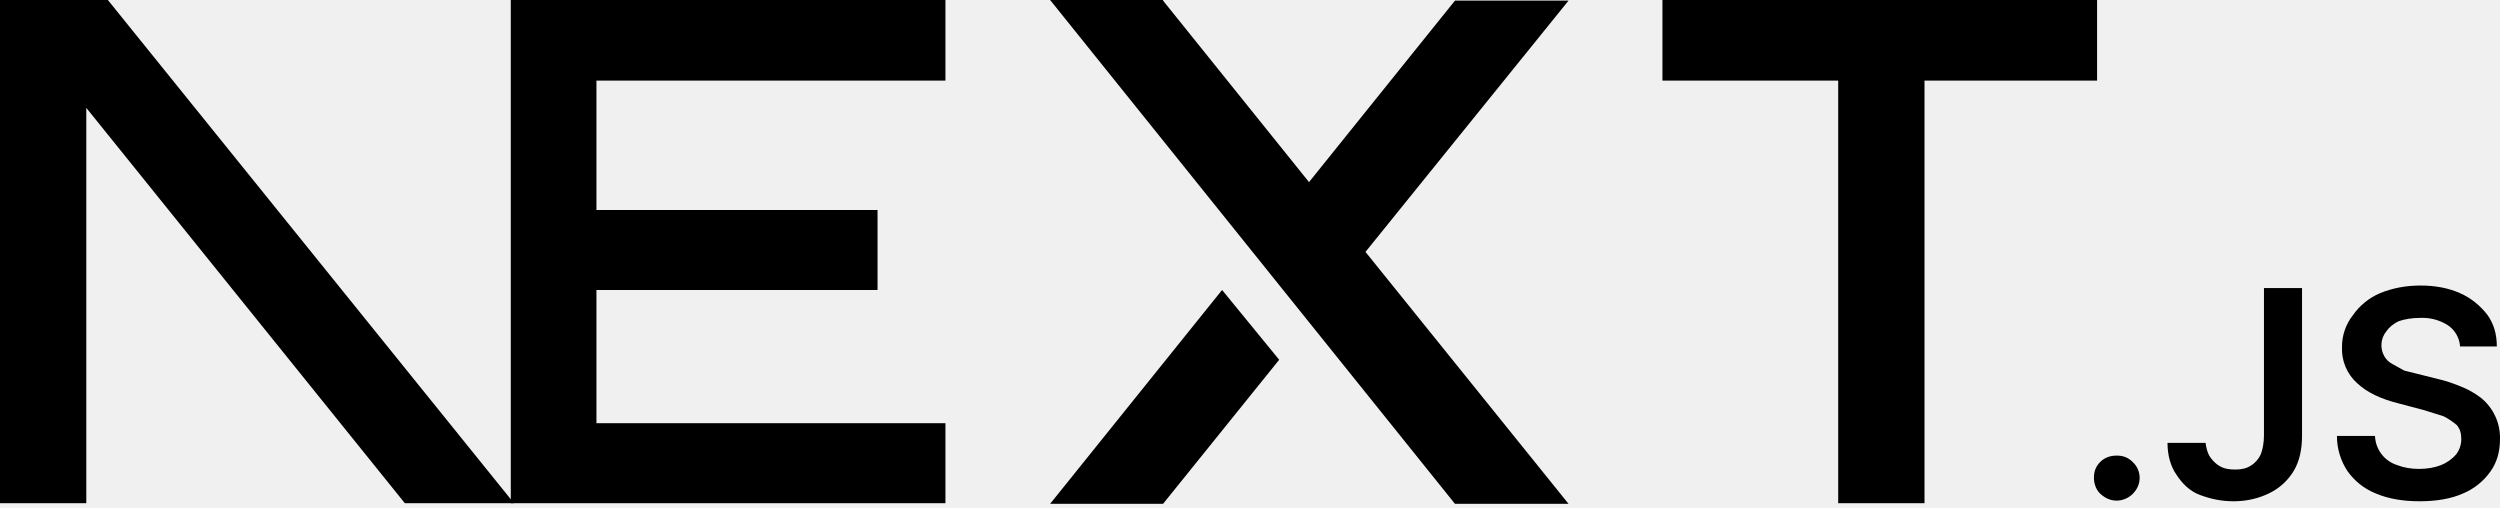
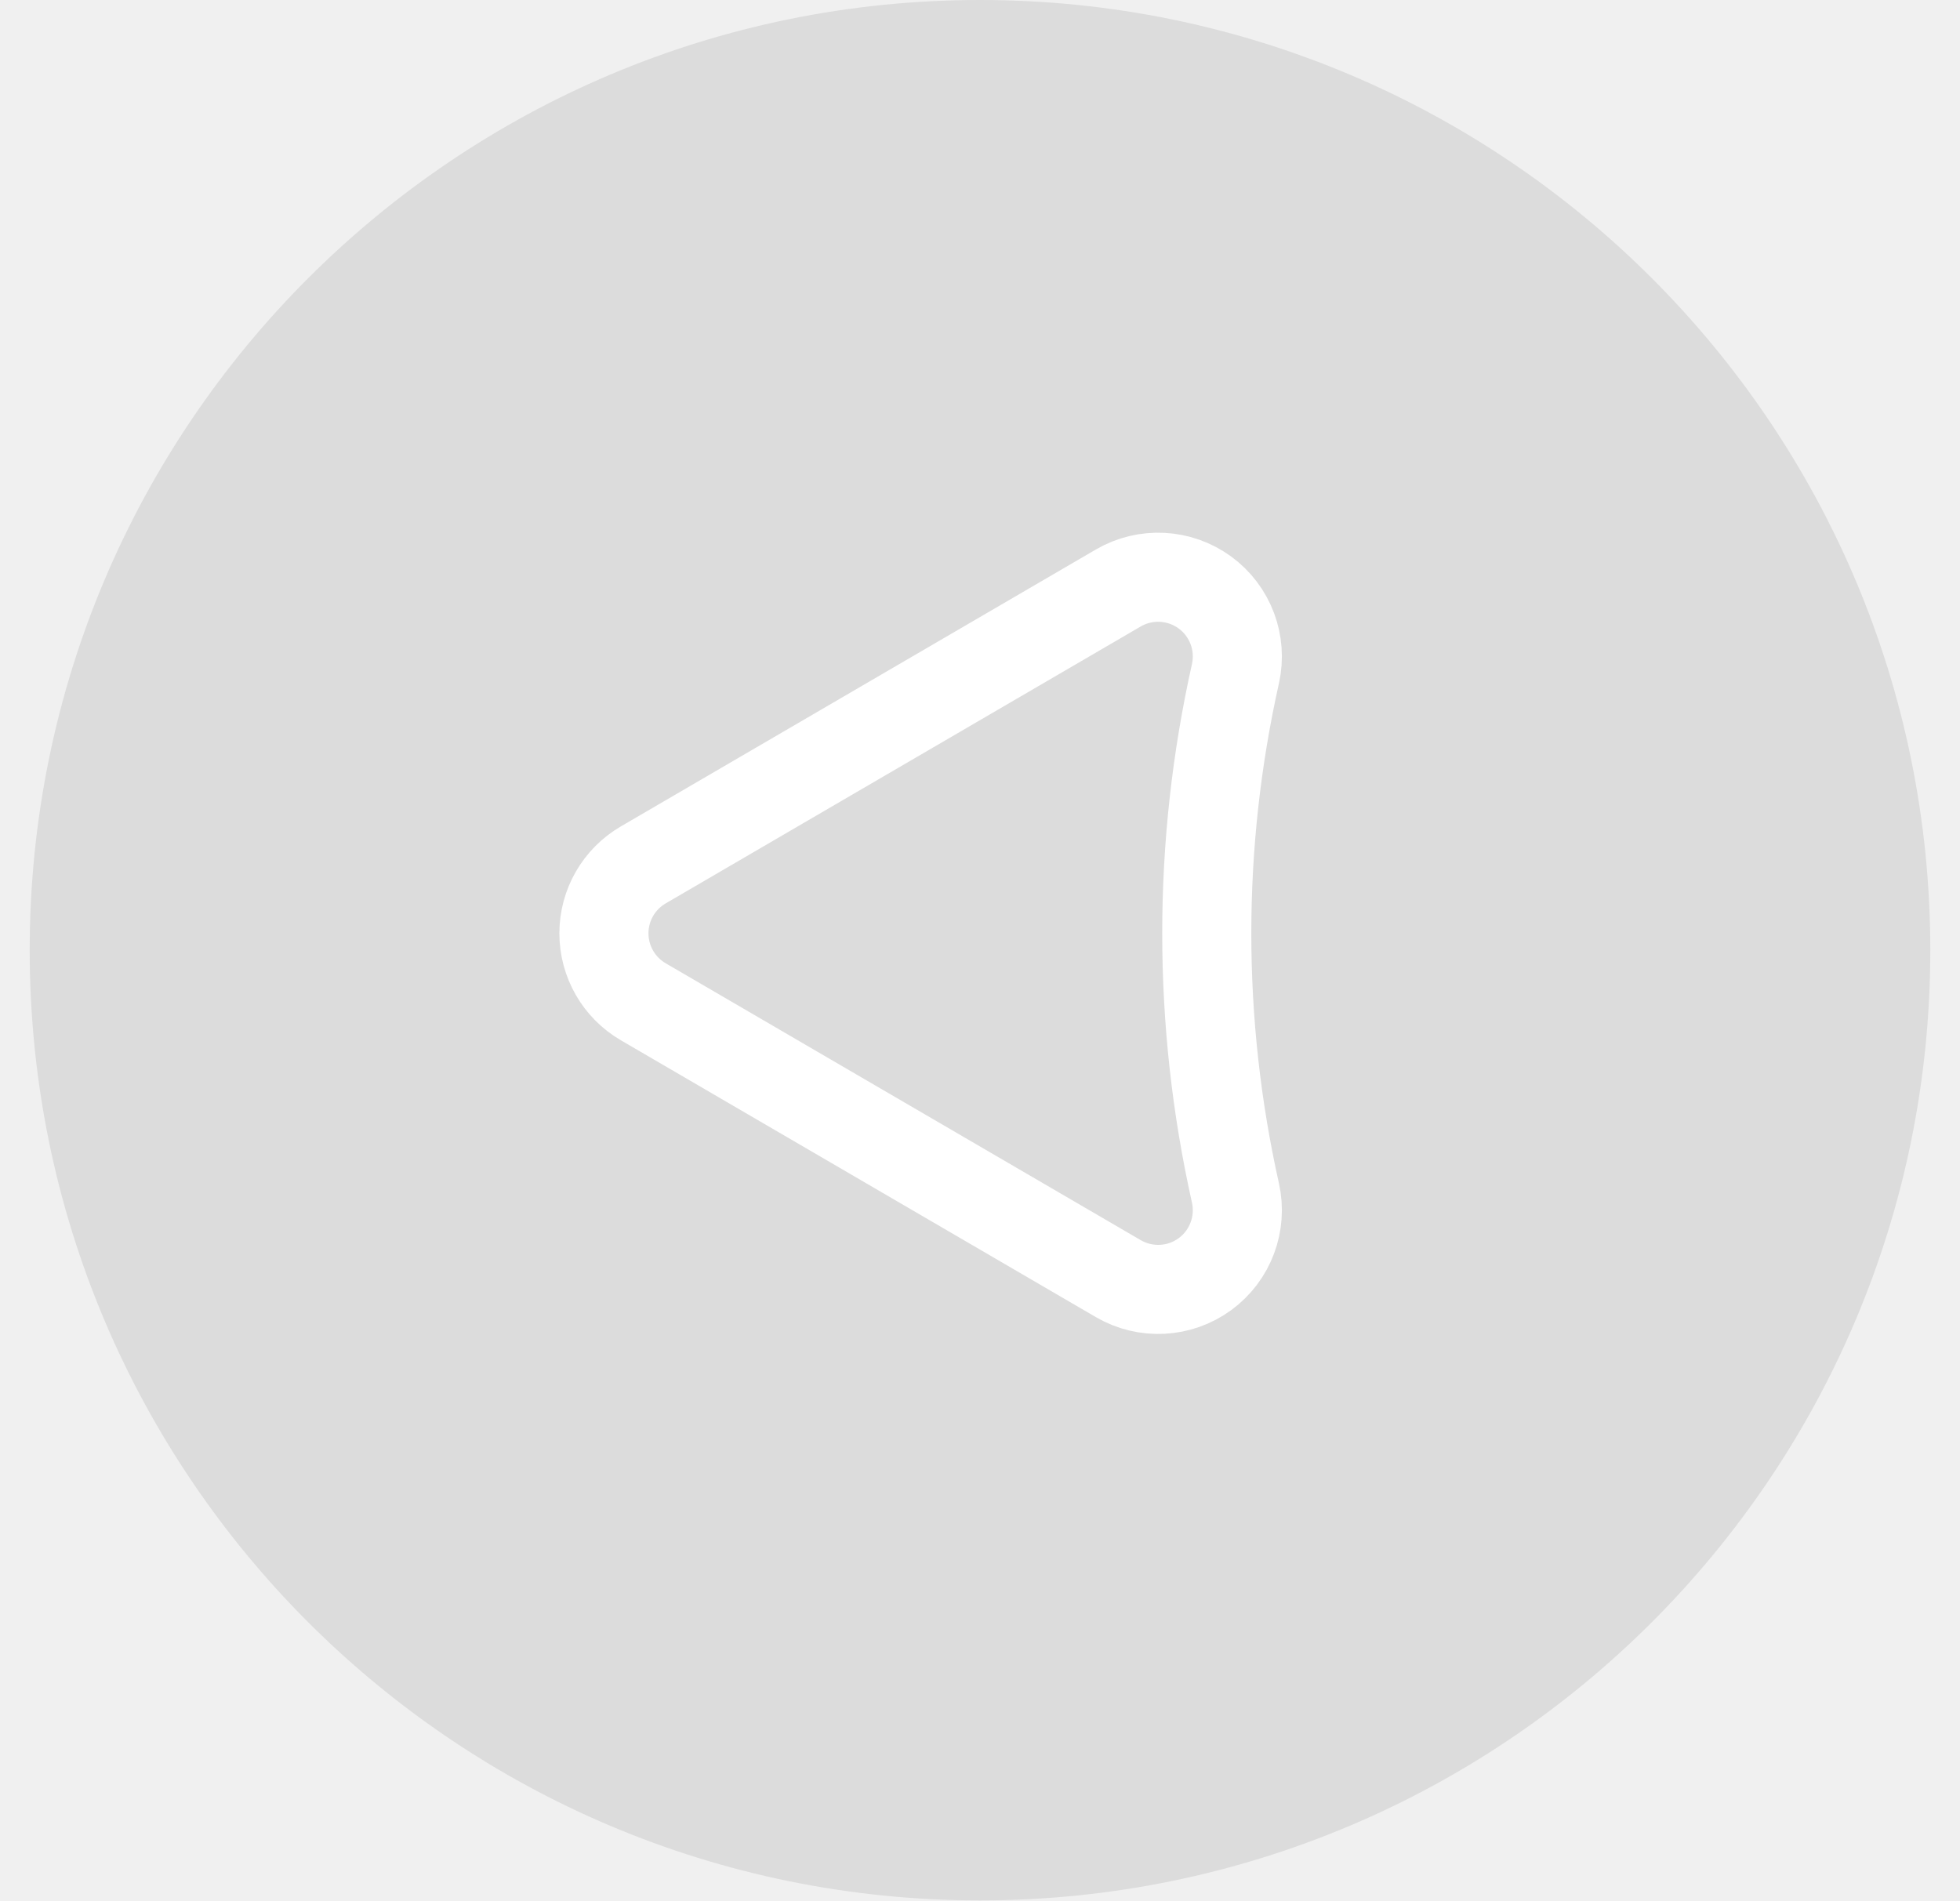
- <svg xmlns="http://www.w3.org/2000/svg" fill="none" viewBox="0 0 394 80">
-   <path fill="#000" d="M262 0h68.5v12.7h-27.2v66.6h-13.6V12.7H262V0ZM149 0v12.7H94v20.4h44.3v12.6H94v21h55v12.6H80.5V0h68.7zm34.3 0h-17.8l63.8 79.4h17.9l-32-39.7 32-39.6h-17.9l-23 28.6-23-28.6zm18.3 56.7-9-11-27.1 33.7h17.8l18.3-22.7z" />
-   <path fill="#000" d="M81 79.3 17 0H0v79.3h13.6V17l50.2 62.3H81Zm252.6-.4c-1 0-1.8-.4-2.5-1s-1.1-1.6-1.1-2.6.3-1.8 1-2.5 1.6-1 2.6-1 1.8.3 2.5 1a3.4 3.4 0 0 1 .6 4.3 3.7 3.7 0 0 1-3 1.8zm23.2-33.5h6v23.3c0 2.1-.4 4-1.3 5.5a9.1 9.1 0 0 1-3.8 3.5c-1.6.8-3.5 1.3-5.7 1.3-2 0-3.7-.4-5.3-1s-2.8-1.8-3.7-3.2c-.9-1.3-1.4-3-1.4-5h6c.1.8.3 1.6.7 2.2s1 1.2 1.6 1.5c.7.4 1.5.5 2.4.5 1 0 1.8-.2 2.4-.6a4 4 0 0 0 1.6-1.8c.3-.8.5-1.8.5-3V45.5zm30.9 9.1a4.4 4.4 0 0 0-2-3.3 7.5 7.5 0 0 0-4.3-1.1c-1.3 0-2.4.2-3.3.5-.9.4-1.6 1-2 1.6a3.5 3.5 0 0 0-.3 4c.3.5.7.9 1.3 1.2l1.8 1 2 .5 3.2.8c1.3.3 2.5.7 3.7 1.2a13 13 0 0 1 3.2 1.8 8.1 8.1 0 0 1 3 6.5c0 2-.5 3.7-1.5 5.1a10 10 0 0 1-4.4 3.5c-1.8.8-4.1 1.2-6.8 1.2-2.6 0-4.9-.4-6.8-1.2-2-.8-3.4-2-4.5-3.5a10 10 0 0 1-1.7-5.6h6a5 5 0 0 0 3.5 4.6c1 .4 2.2.6 3.4.6 1.3 0 2.5-.2 3.5-.6 1-.4 1.8-1 2.4-1.7a4 4 0 0 0 .8-2.4c0-.9-.2-1.6-.7-2.2a11 11 0 0 0-2.1-1.4l-3.2-1-3.8-1c-2.8-.7-5-1.7-6.6-3.2a7.2 7.2 0 0 1-2.4-5.7 8 8 0 0 1 1.7-5 10 10 0 0 1 4.3-3.5c2-.8 4-1.2 6.4-1.2 2.3 0 4.4.4 6.2 1.2 1.8.8 3.2 2 4.3 3.4 1 1.4 1.5 3 1.5 5h-5.8z" />
+ <svg xmlns="http://www.w3.org/2000/svg" width="33" height="32" viewBox="0 0 33 32" fill="none">
+   <rect x="0.5" width="32" height="32" rx="16" fill="#A2A2A2" fill-opacity="0.26" />
+   <path fill-rule="evenodd" clip-rule="evenodd" d="M20.801 20.088V20.088C20.916 20.605 20.715 21.142 20.287 21.455C19.859 21.768 19.286 21.797 18.828 21.53L10.83 16.868C10.42 16.629 10.168 16.19 10.168 15.716C10.168 15.241 10.42 14.803 10.83 14.564L18.828 9.901C19.286 9.634 19.859 9.664 20.287 9.977C20.715 10.29 20.916 10.826 20.801 11.344V11.344C20.157 14.223 20.157 17.209 20.801 20.088V20.088Z" stroke="white" stroke-width="1.5" stroke-linecap="round" stroke-linejoin="round" />
</svg>
